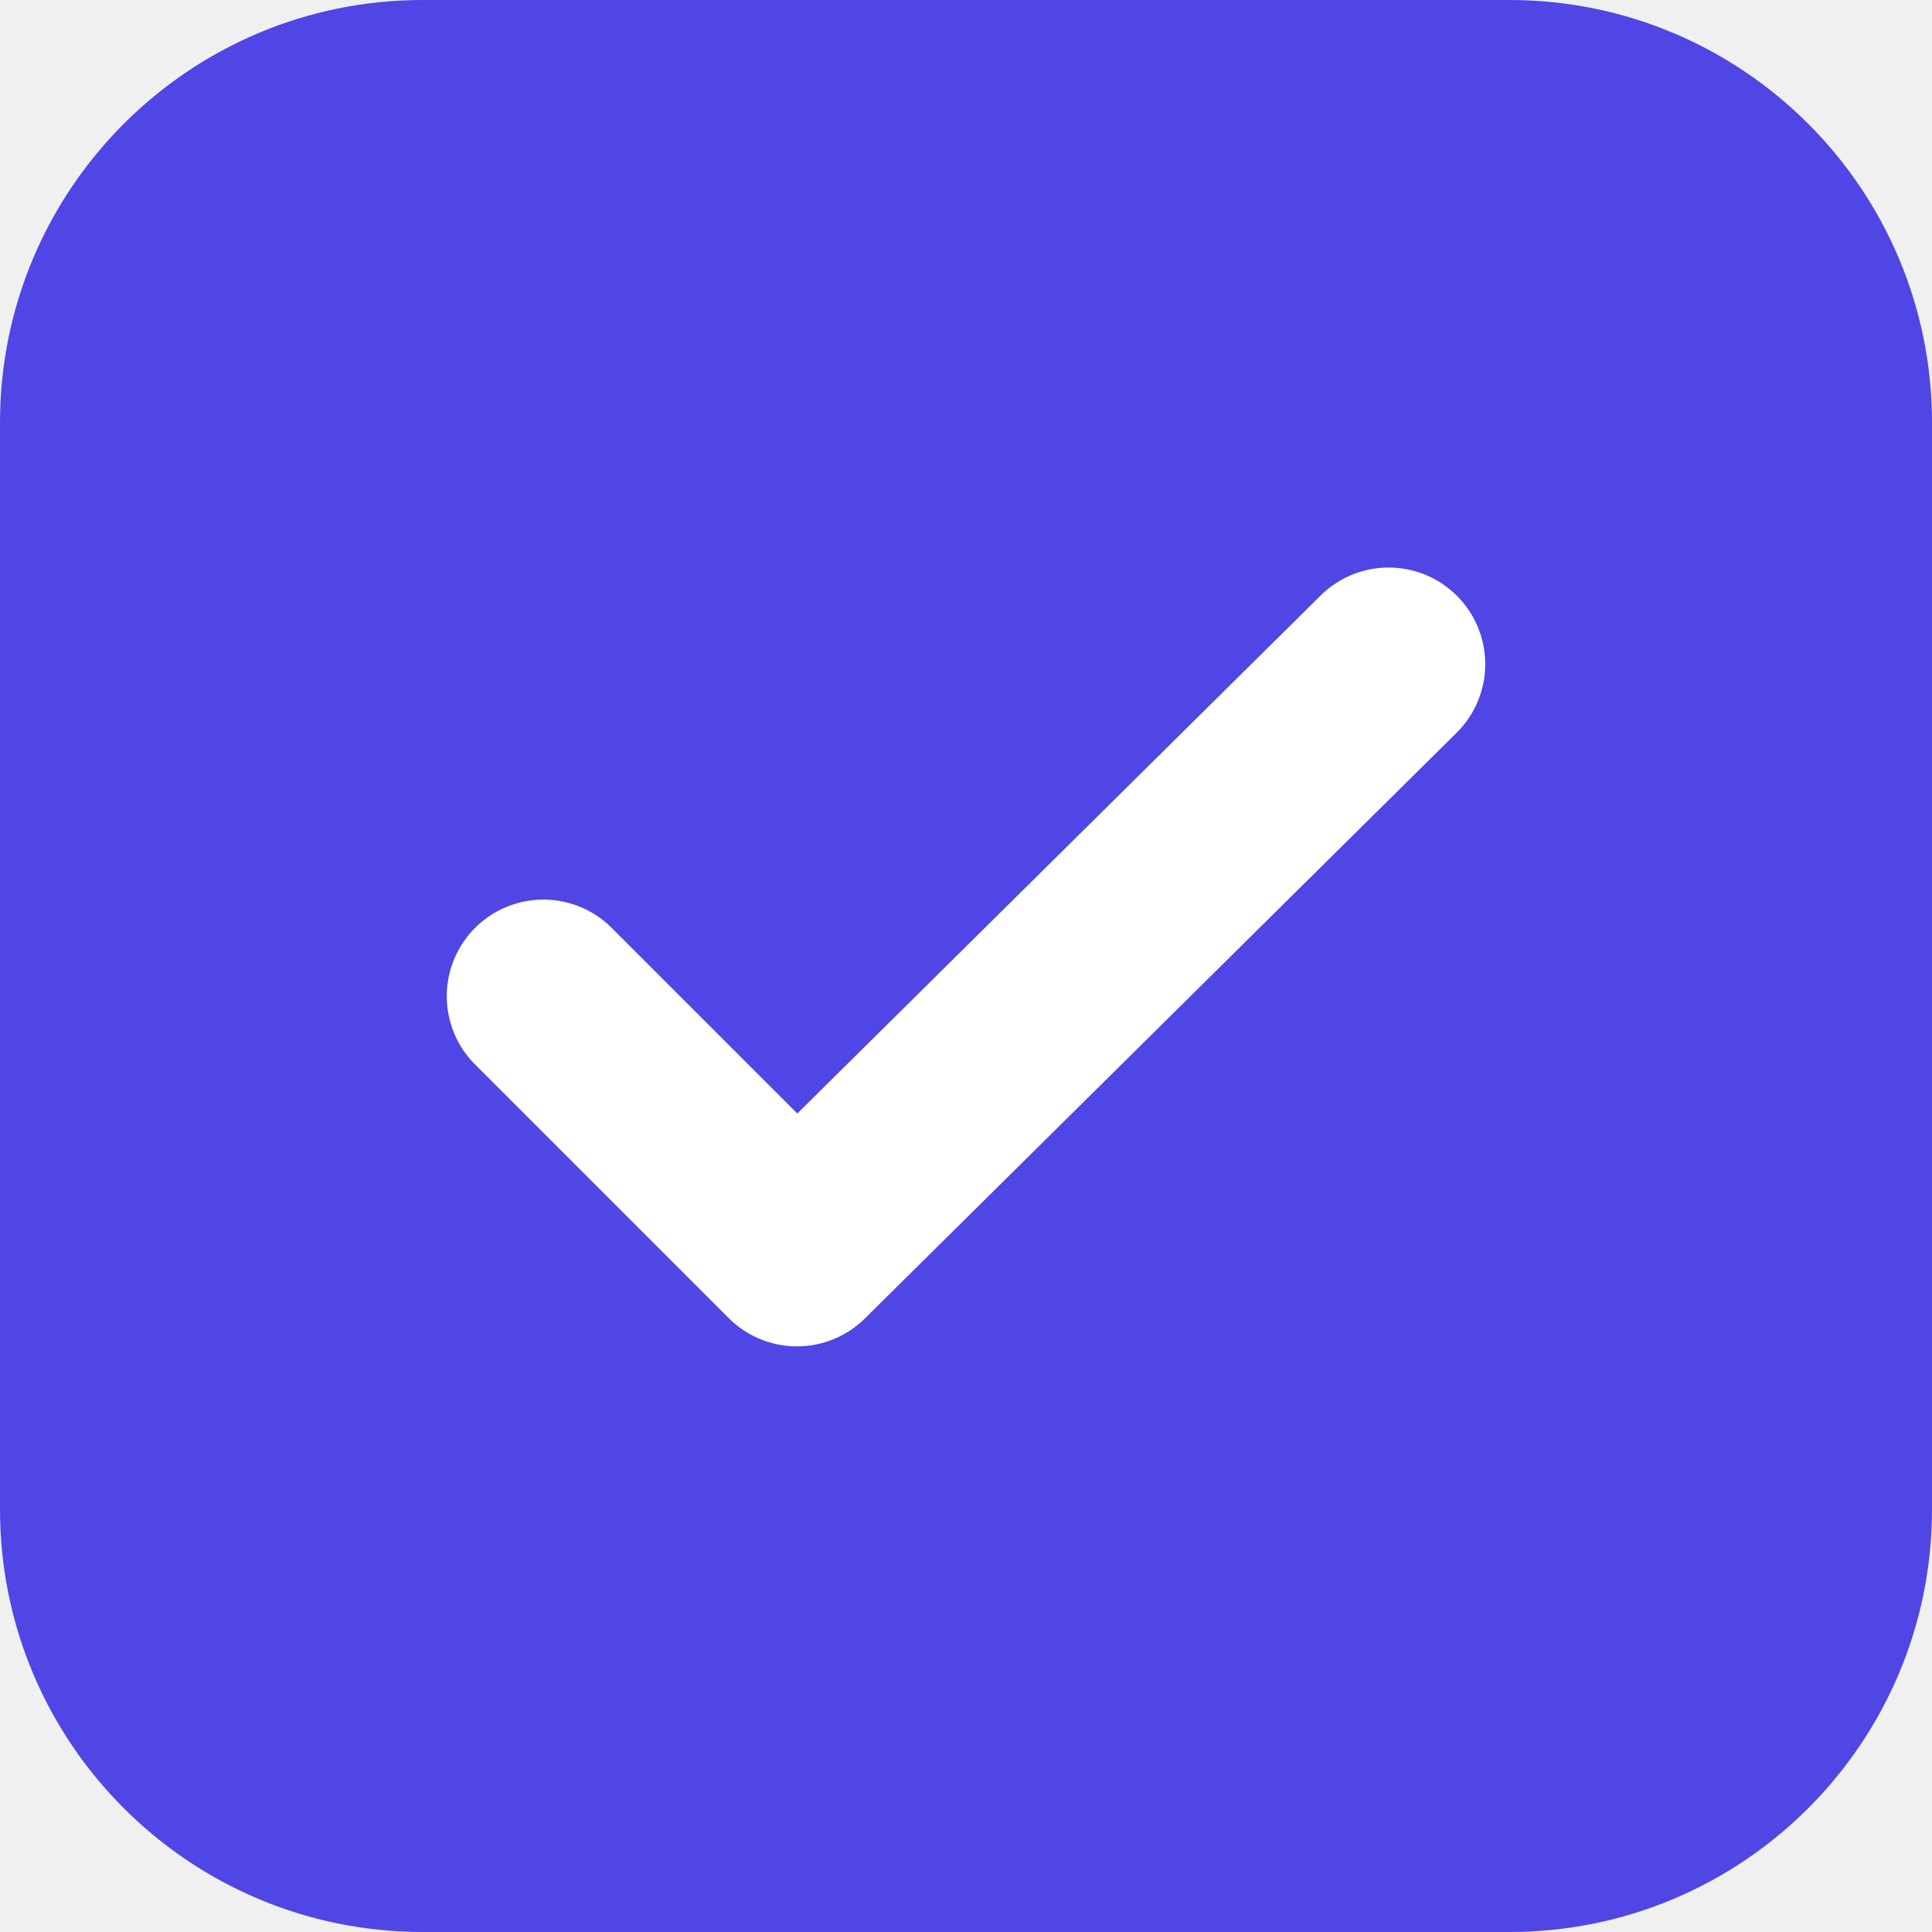
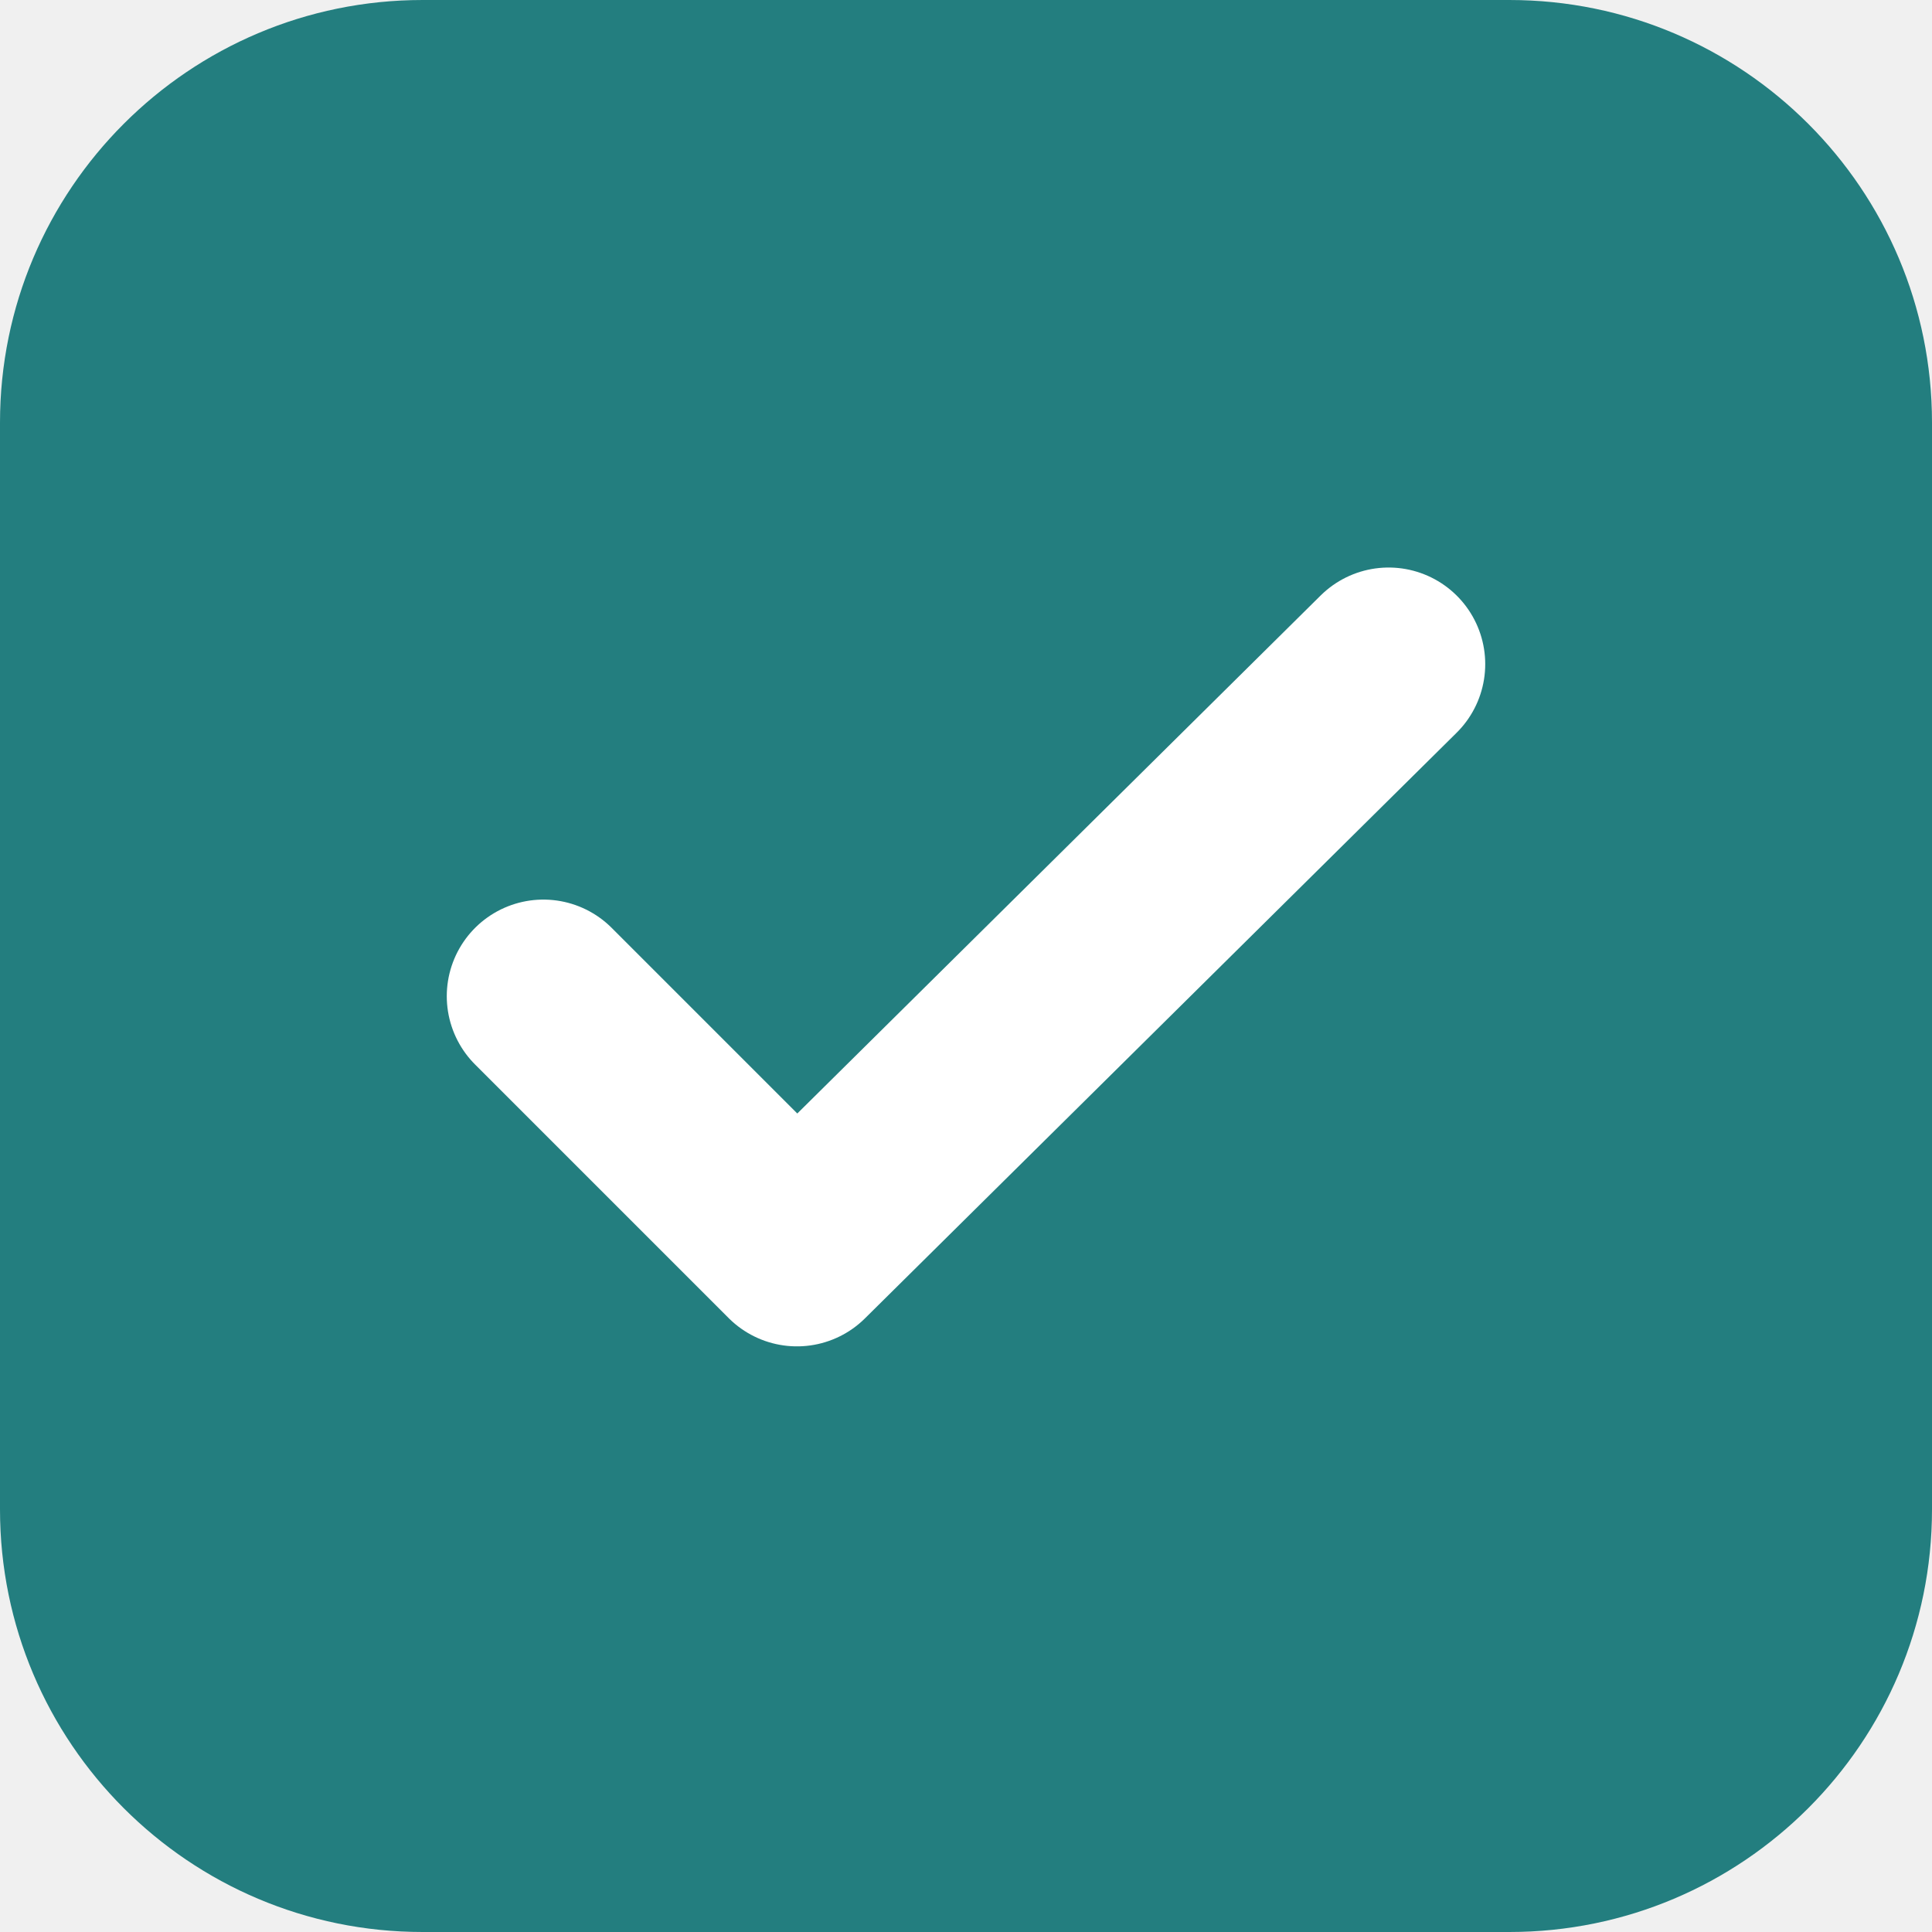
<svg xmlns="http://www.w3.org/2000/svg" viewBox="0 0 32 32">
-   <rect width="32" height="32" rx="7" fill="#4F46E5" />
+   <rect width="32" height="32" rx="7" fill="#237E7F" />
  <path d="M9 16.5l4.2 4.2L23 11" fill="none" stroke="#fff" stroke-width="3.2" stroke-linecap="round" stroke-linejoin="round" />
</svg>
